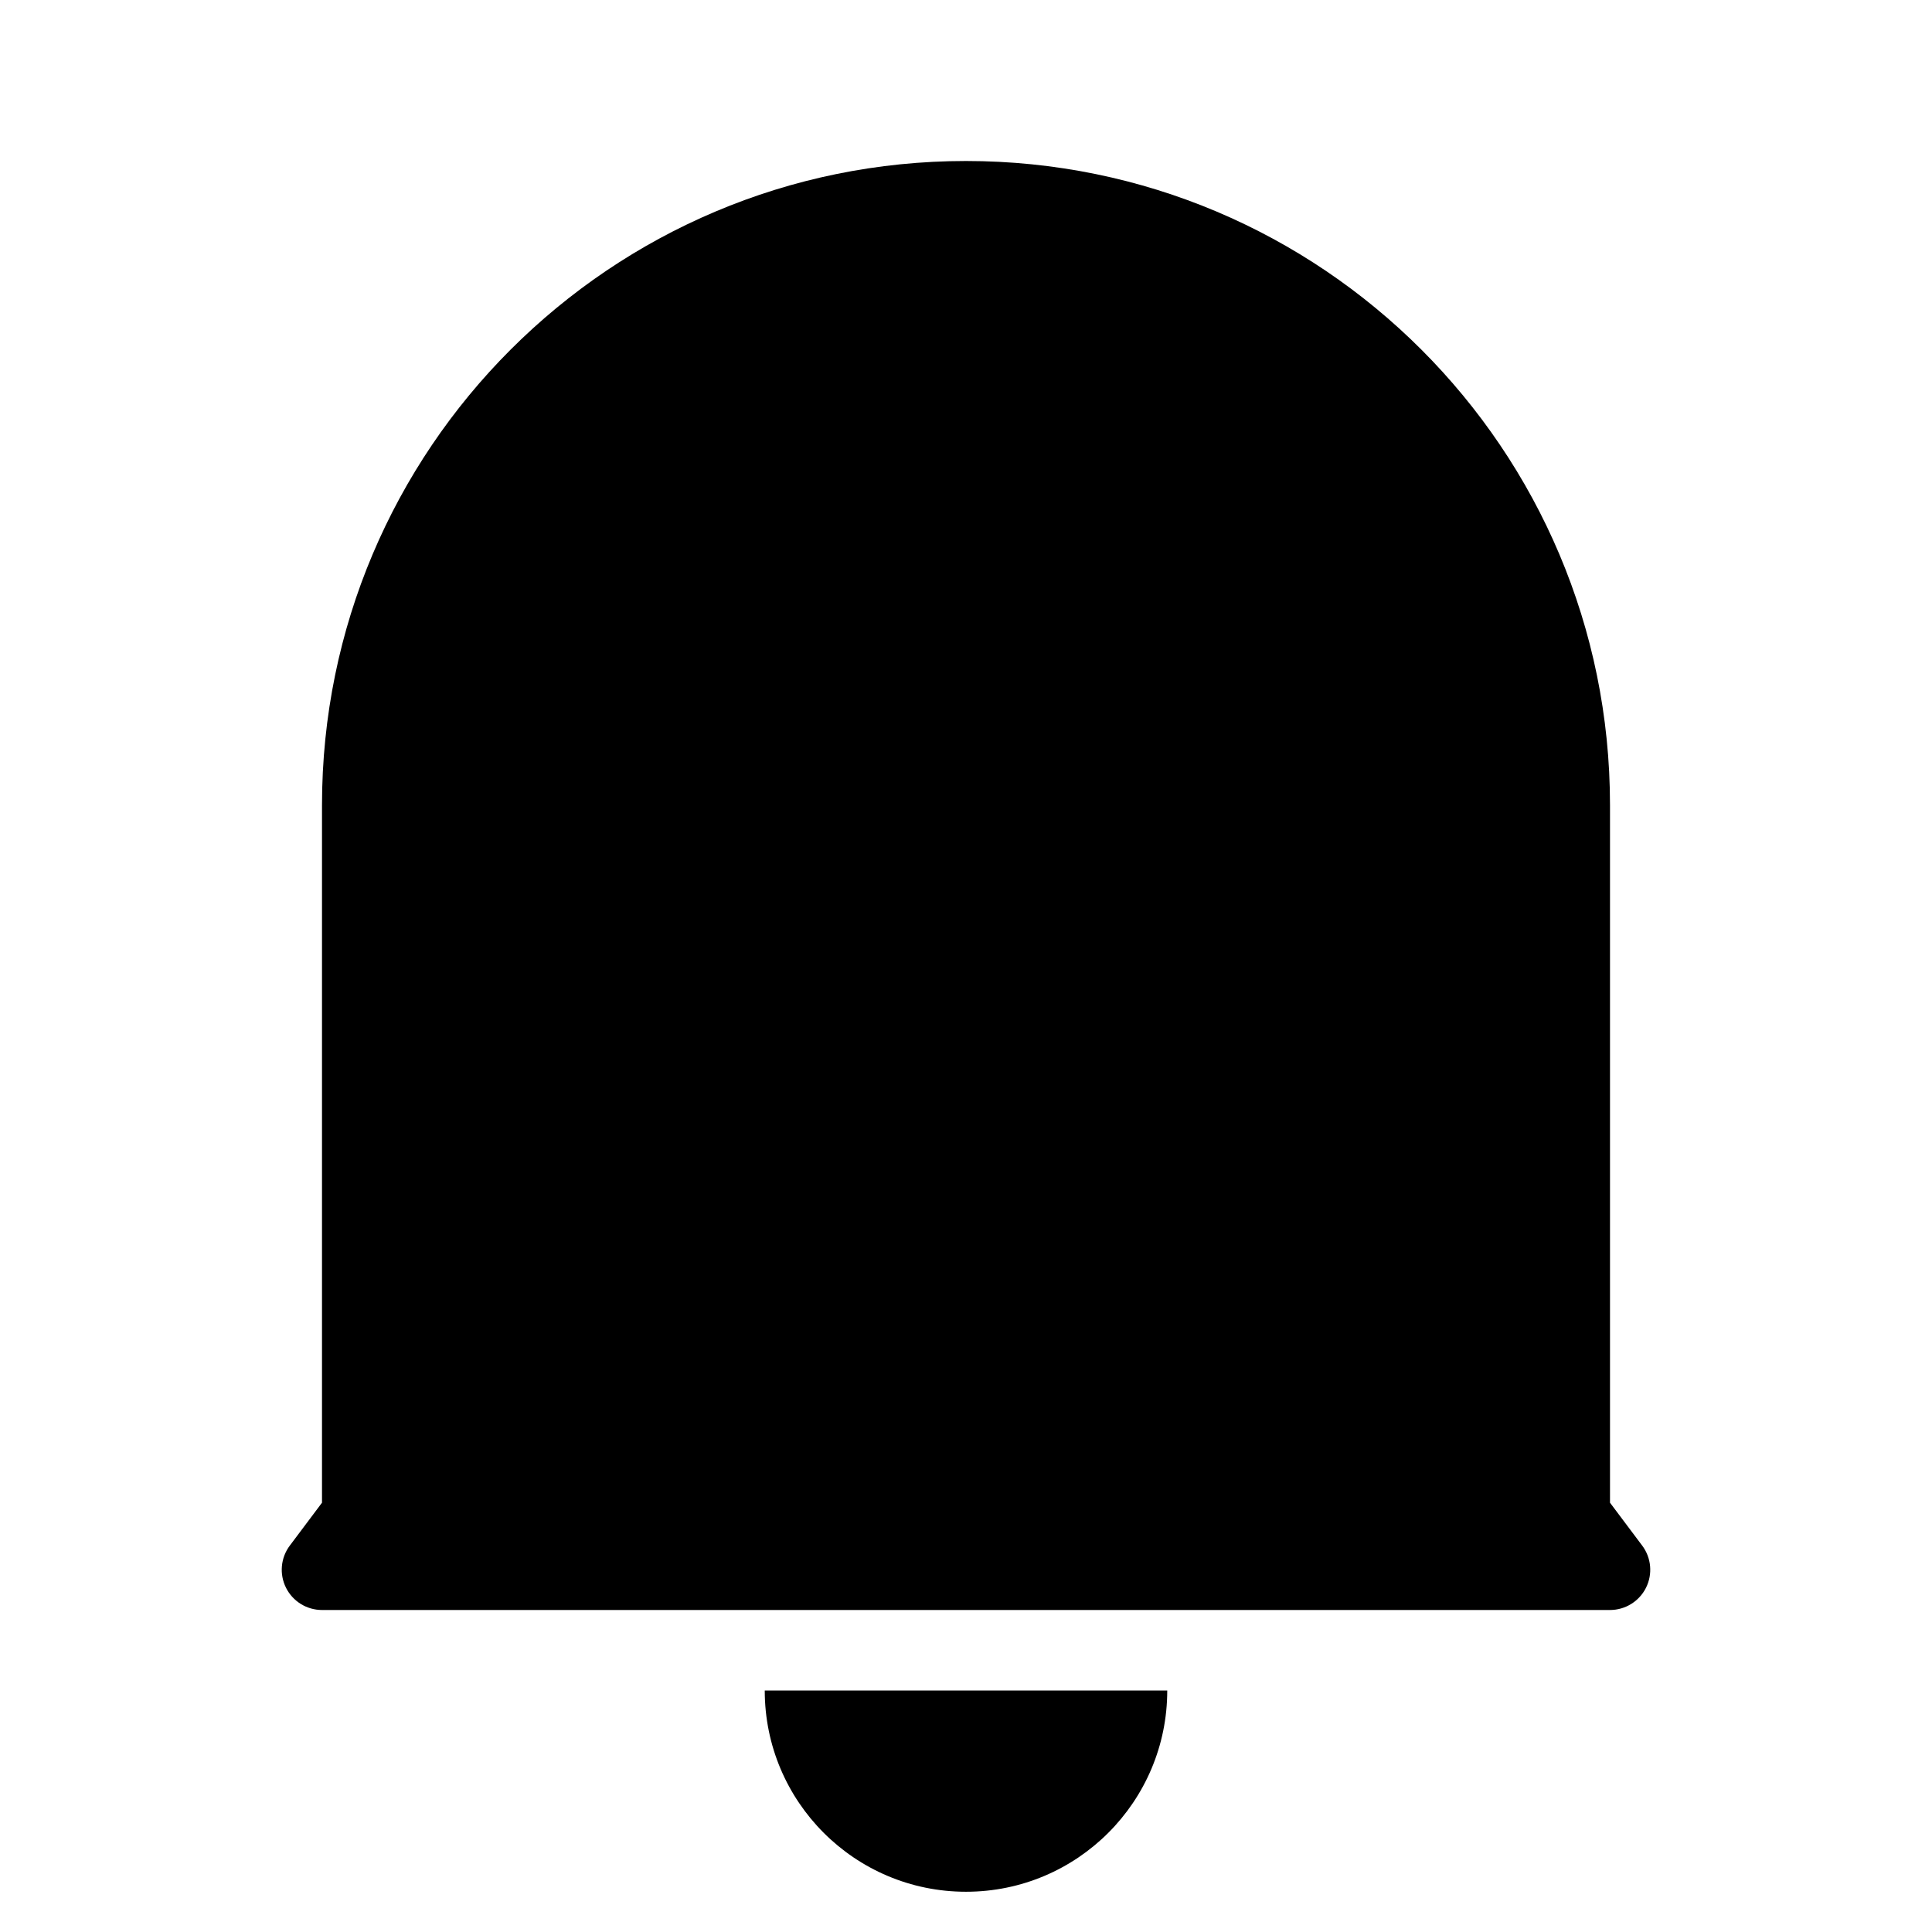
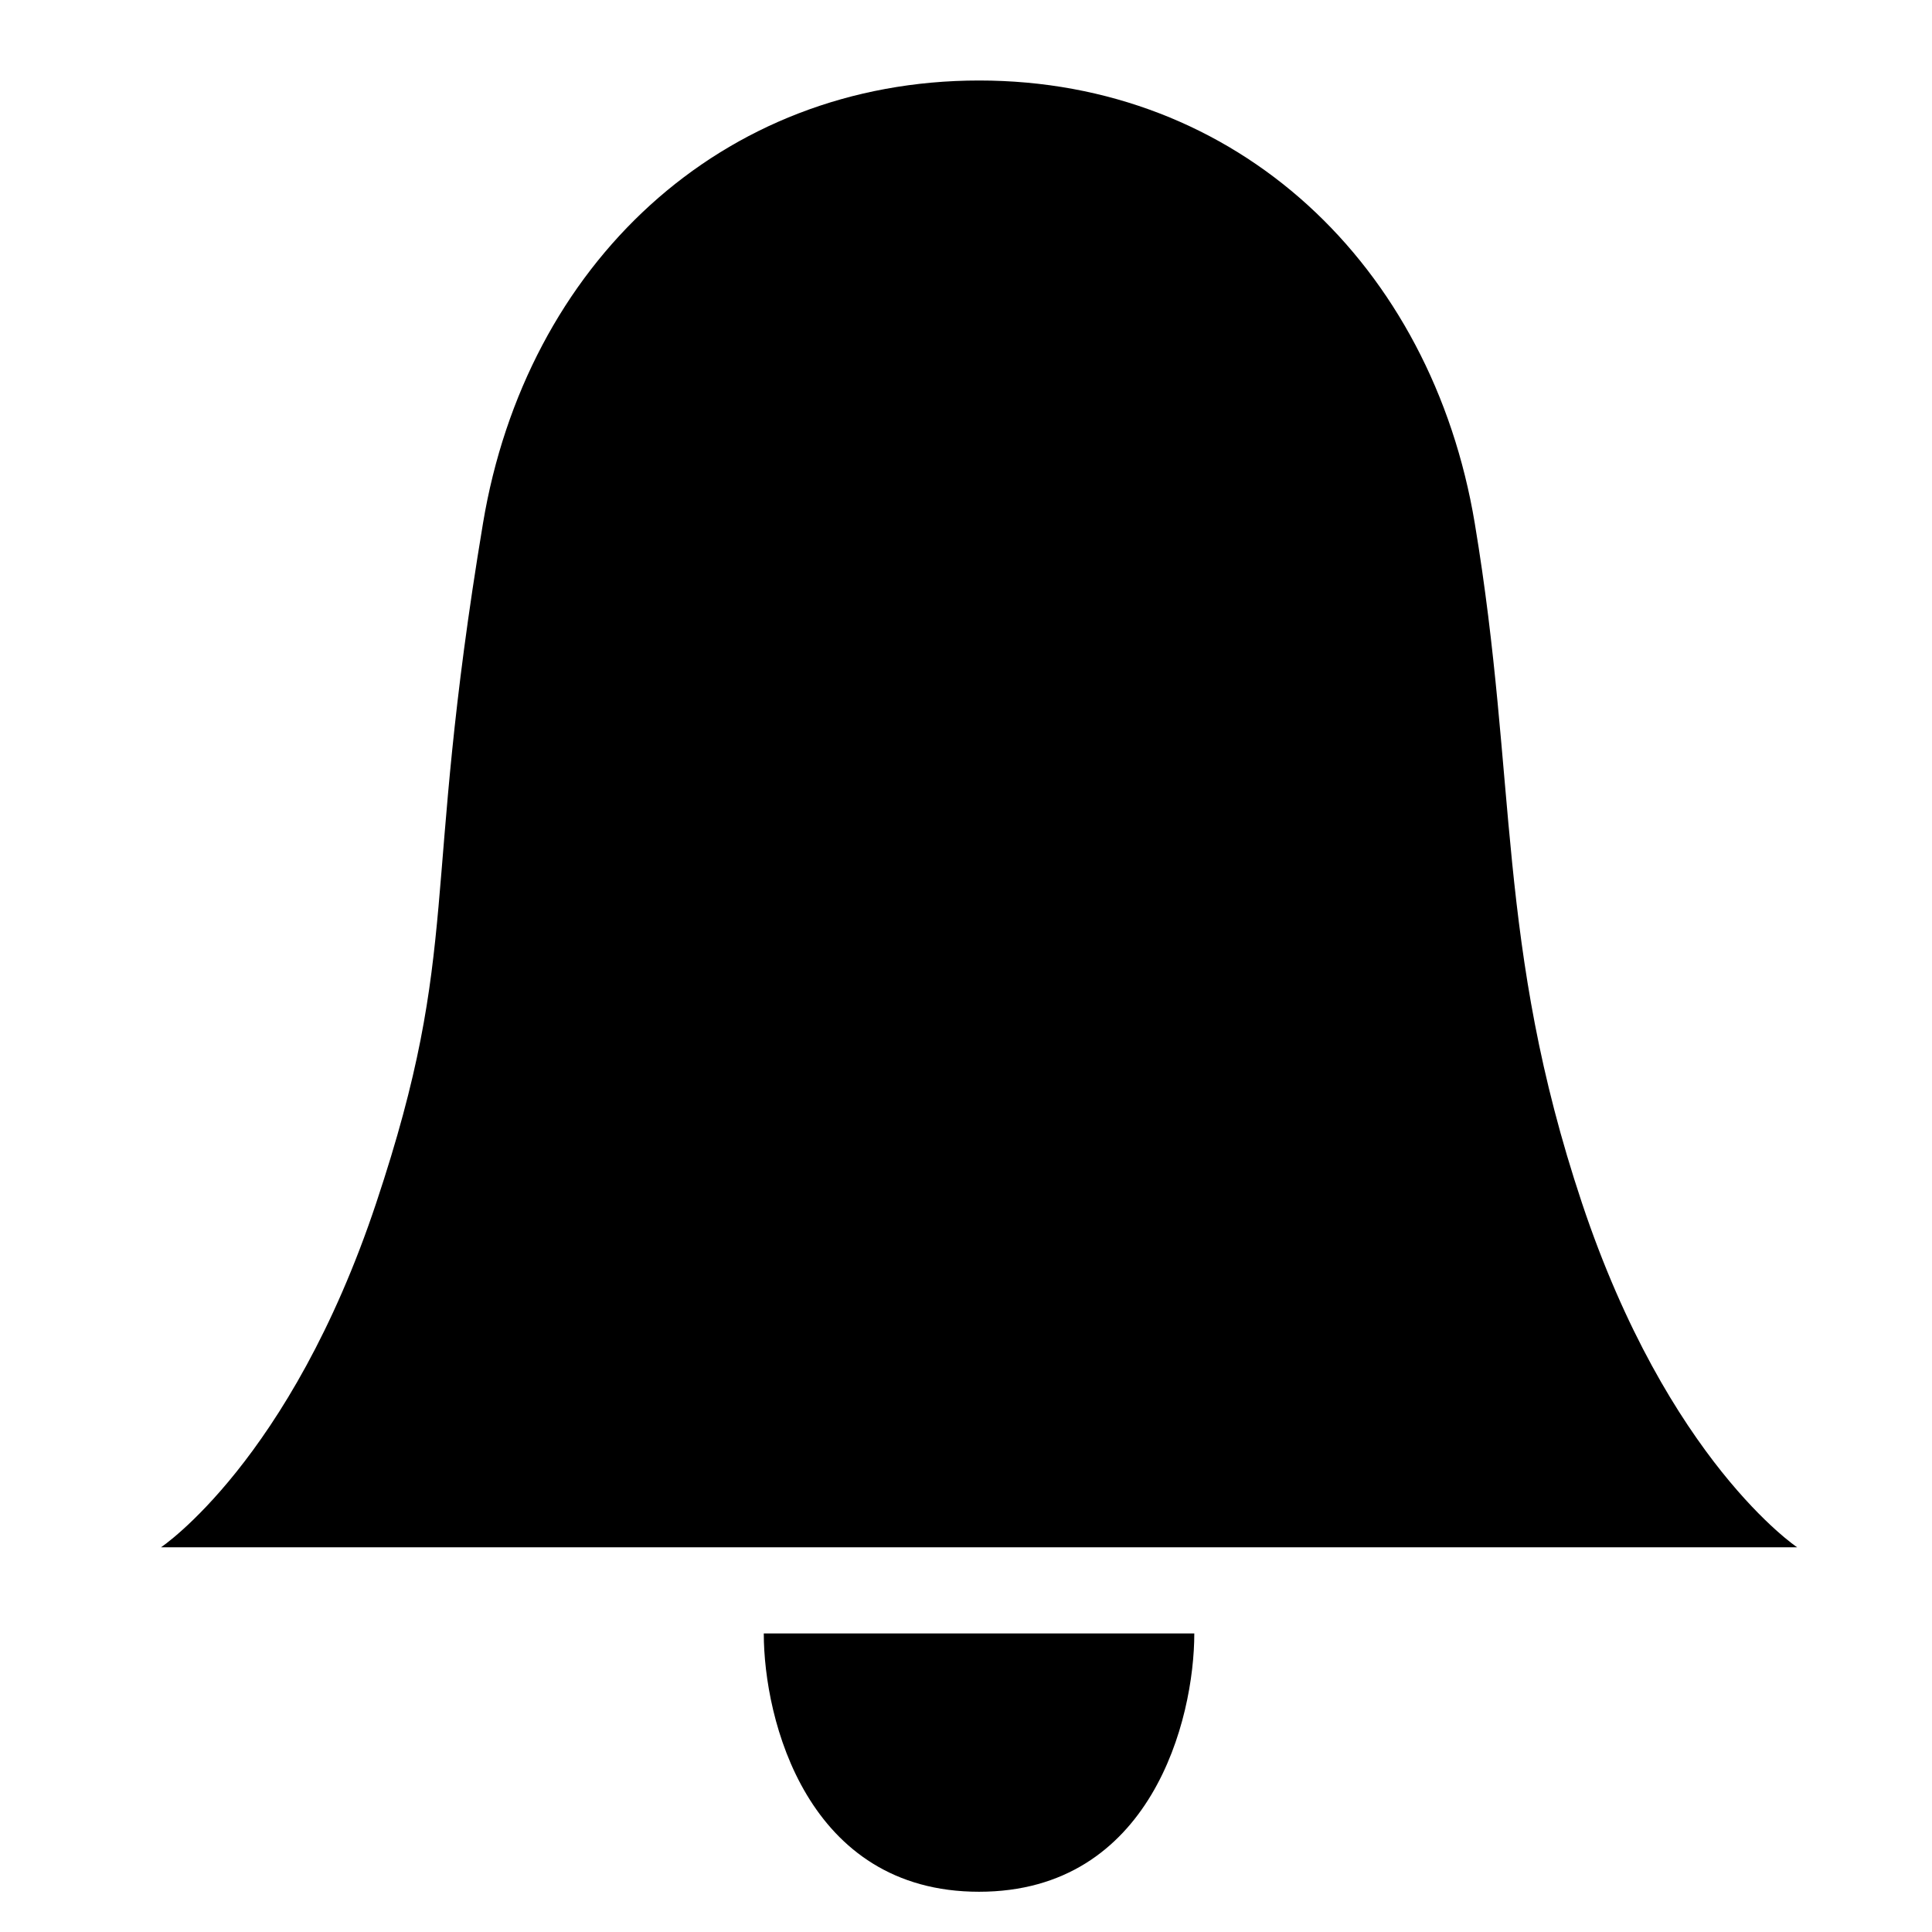
<svg xmlns="http://www.w3.org/2000/svg" viewBox="0 0 24 24" width="24" height="24">
  <path fill="none" d="M0 0h24v24H0z" />
-   <path d="M20 18.667l.4.533a.5.5 0 0 1-.4.8H4a.5.5 0 0 1-.4-.8l.4-.533V10a8 8 0 1 1 16 0v8.667zM9.5 21h5a2.5 2.5 0 1 1-5 0z" />
+   <path d="M6 6.5C6.535 3.291 8.953 1 12.163 1c3.209 0 5.622 2.291 6.157 5.5.535 3.209.261 5.233 1.331 8.442 1.07 3.209 2.674 4.279 2.674 4.279H2s1.605-1.07 2.674-4.279S5.226 11.143 6 6.5ZM14.837 20.291H9.488c0 1.07.535 3.209 2.674 3.209s2.674-2.139 2.674-3.209Z" />
</svg>
